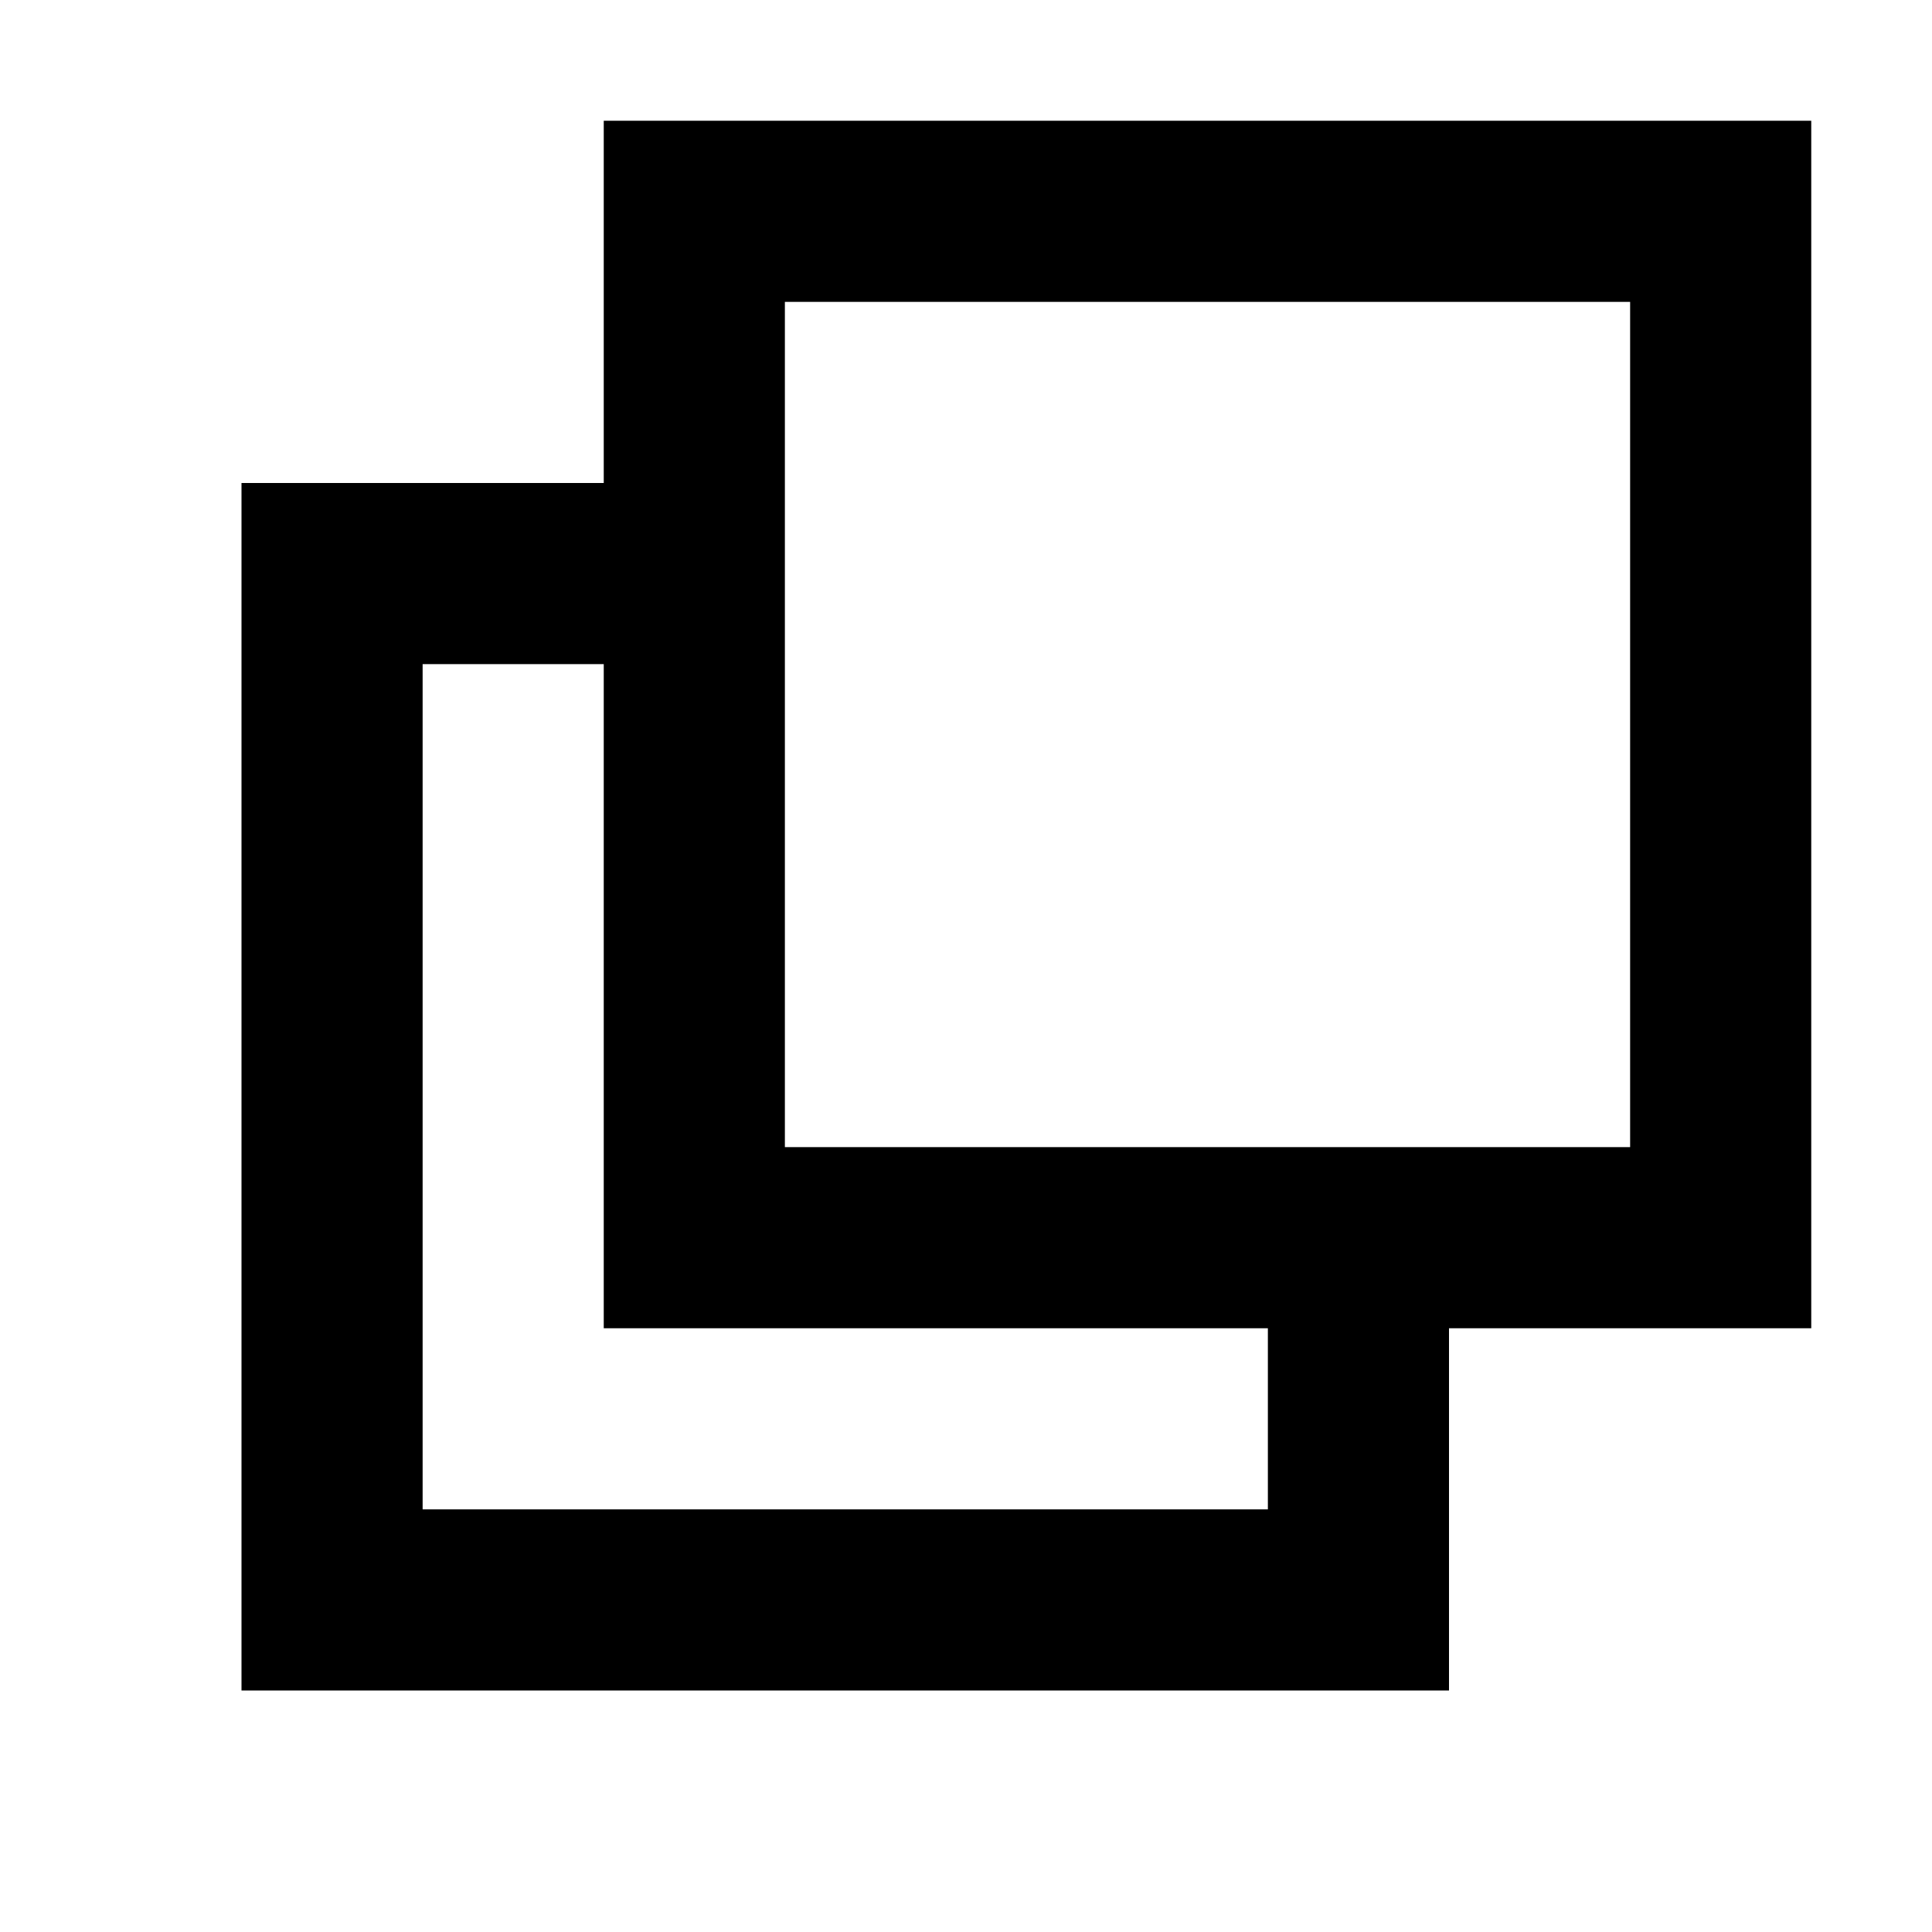
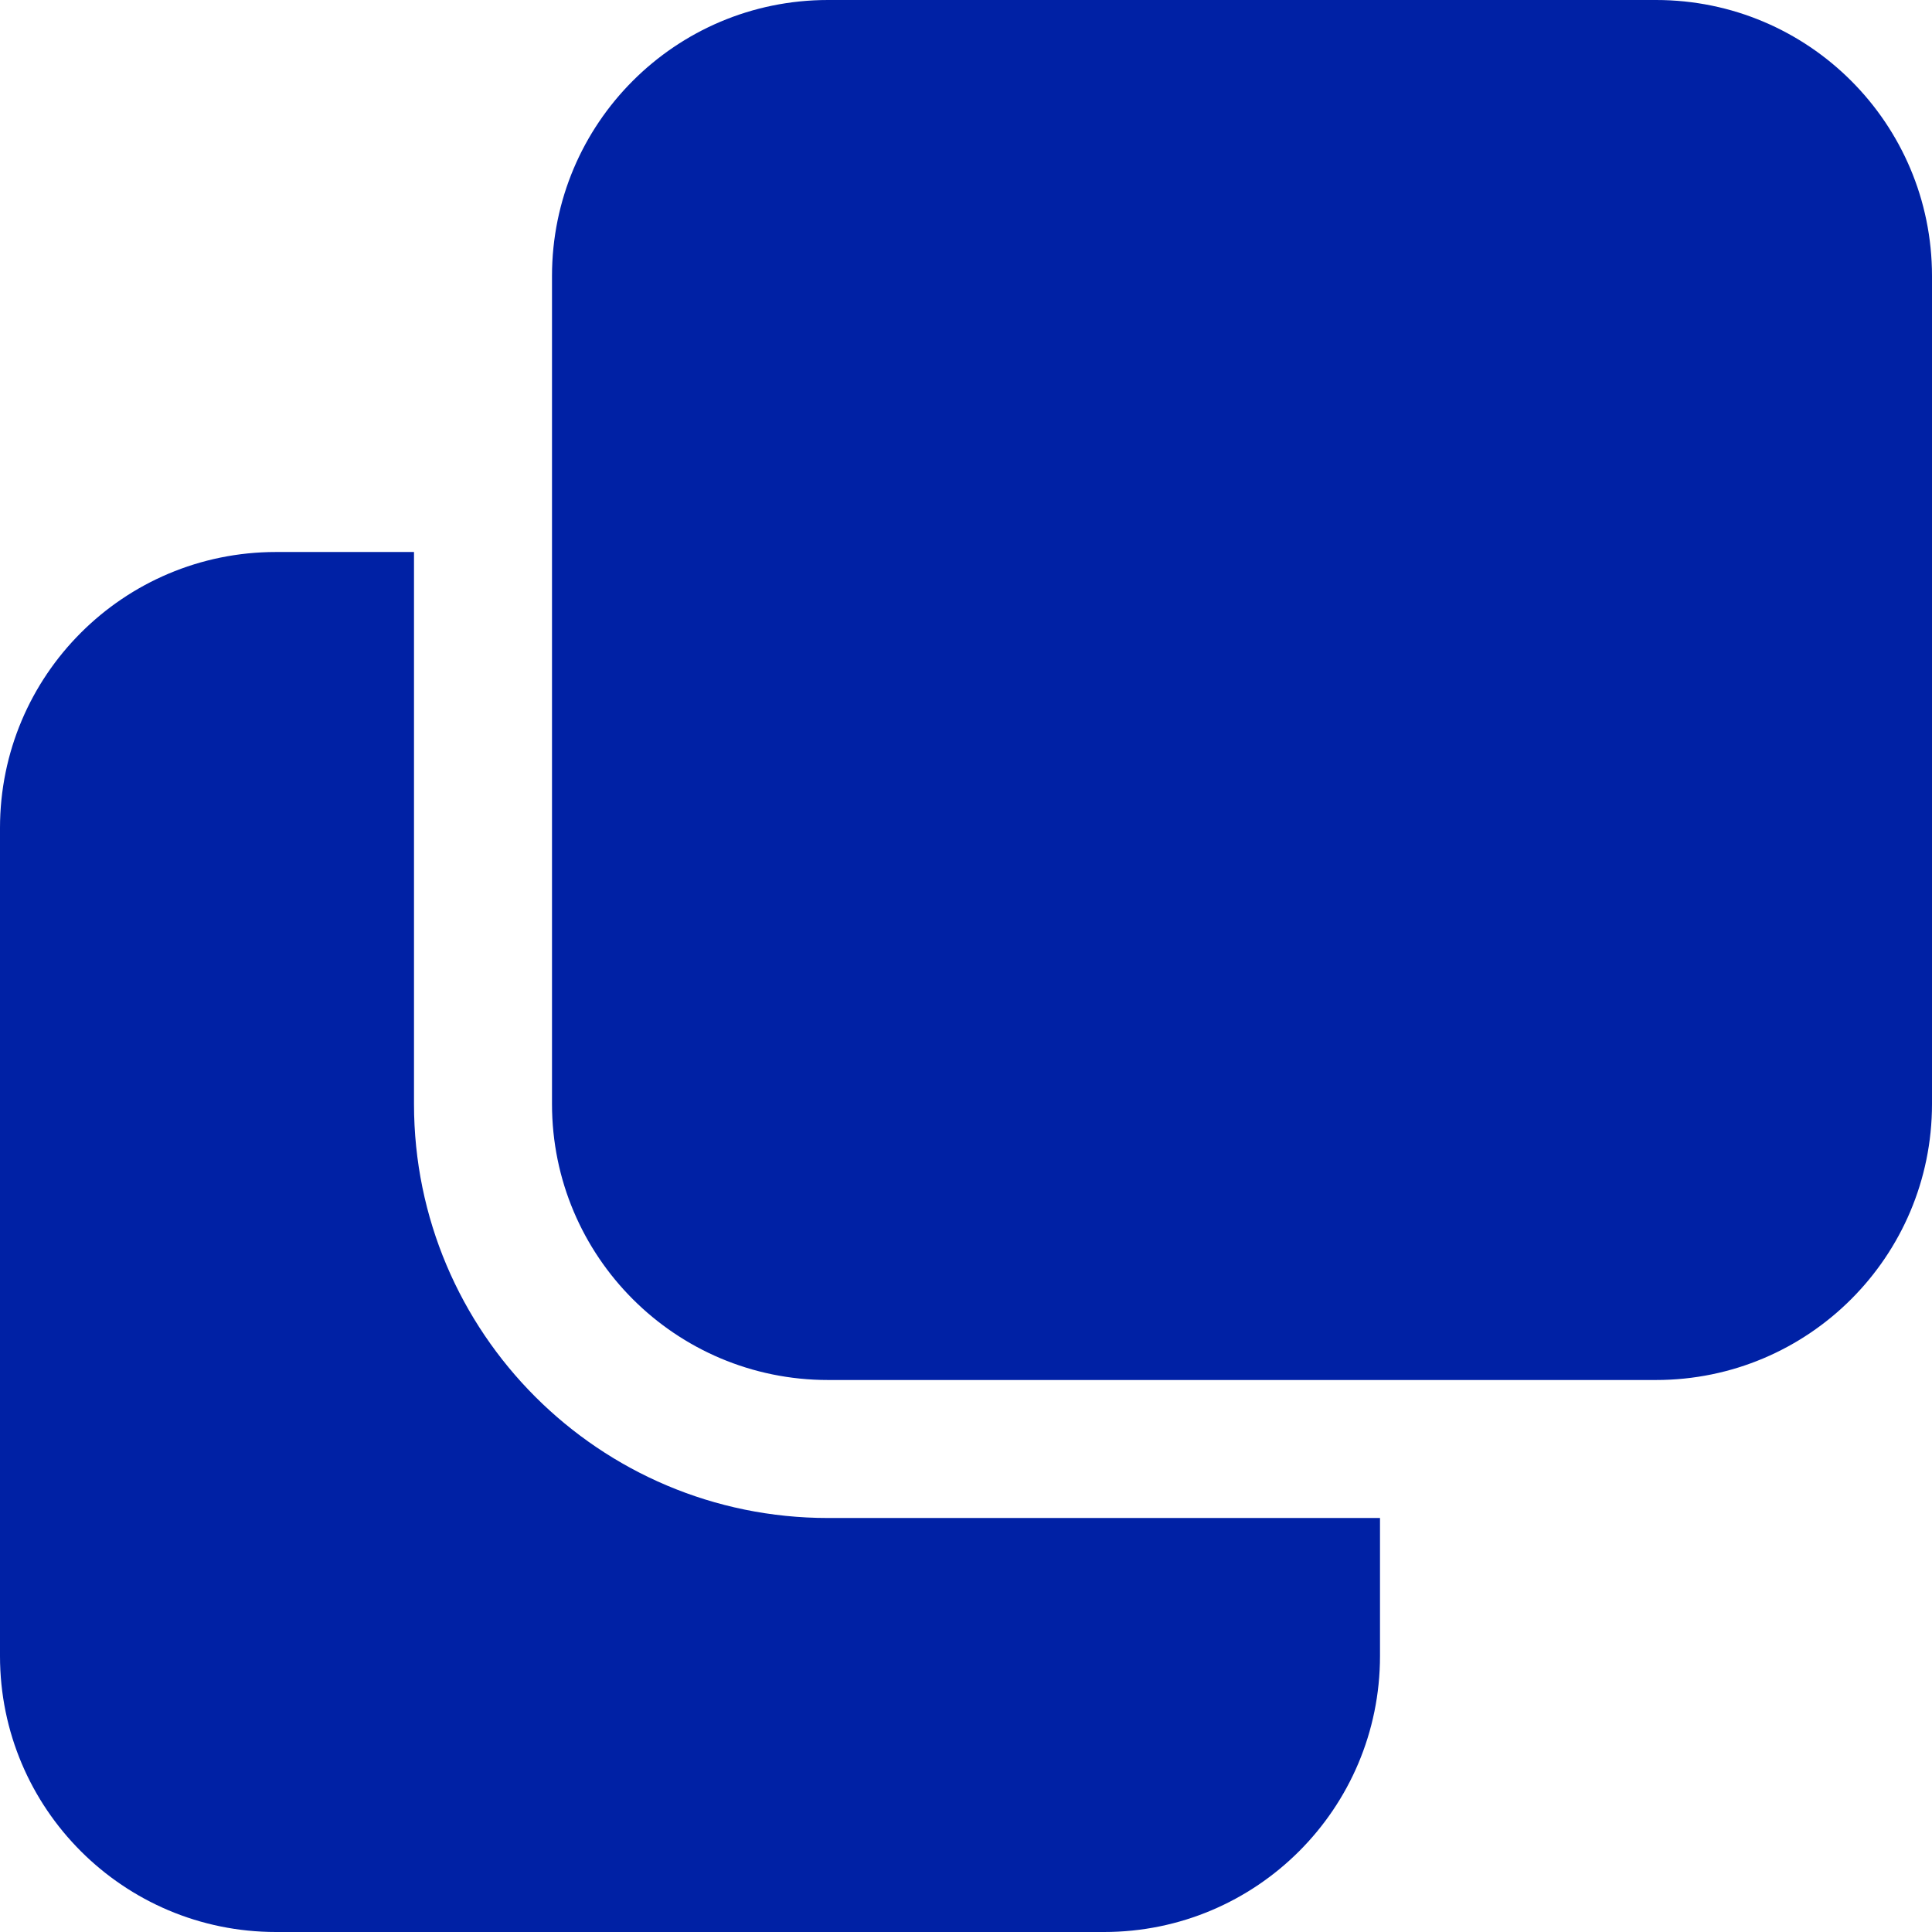
- <svg xmlns="http://www.w3.org/2000/svg" width="16" height="16" viewBox="0 0 16 16">
-   <path fill-rule="evenodd" clip-rule="evenodd" d="M6.5 2.5L13.5 2.5L13.5 9.5L6.5 9.5L6.5 2.5ZM5 4V1L15 1L15 11H12V14L2 14L2 4L5 4ZM5 5.5H3.5L3.5 12.5L10.5 12.5V11L5 11L5 5.5Z" />
+ <svg xmlns="http://www.w3.org/2000/svg" width="14" height="14" viewBox="0 0 14 14" fill="none">
+   <path fill-rule="evenodd" clip-rule="evenodd" d="M4 2C4 0.895 4.895 0 6 0L12 0C13.105 0 14 0.895 14 2L14 8C14 9.105 13.105 10 12 10L6 10C4.895 10 4 9.105 4 8L4 2ZM2 4H3L3 8C3 9.657 4.343 11 6 11L10 11V12C10 13.105 9.105 14 8 14L2 14C0.895 14 0 13.105 0 12L0 6C0 4.895 0.895 4 2 4Z" fill="#0021A5" />
</svg>
